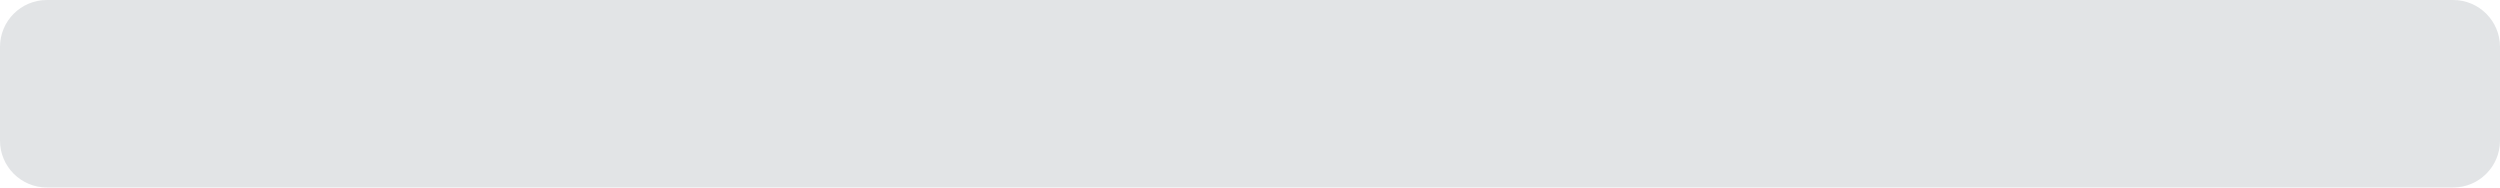
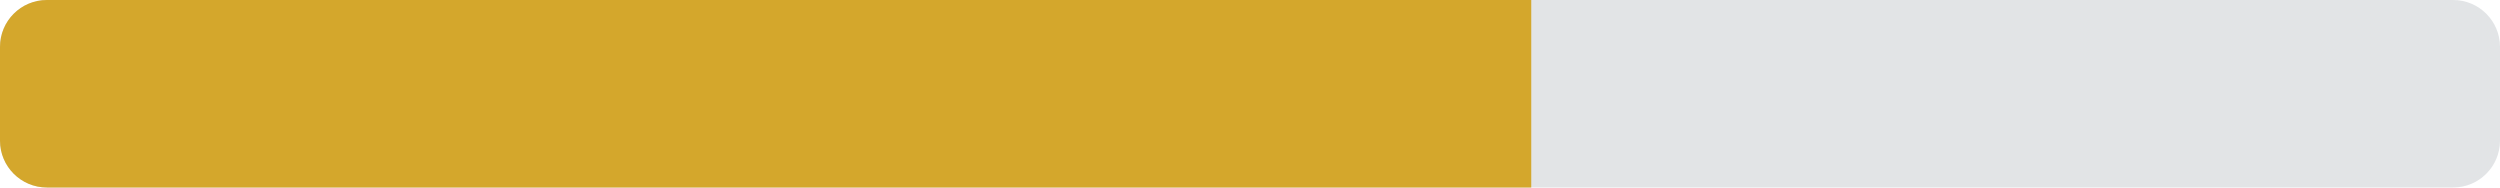
- <svg xmlns="http://www.w3.org/2000/svg" width="160" height="12" viewBox="0 0 160 12" role="img" aria-label="azure avm-res-operationalinsights-workspace: 0 of 31 variables covered (not started)">
+ <svg xmlns="http://www.w3.org/2000/svg" width="160" height="12" viewBox="0 0 160 12" role="img" aria-label="azure avm-res-operationalinsights-workspace: 19 of 31 variables covered (partial)">
  <clipPath id="r">
    <rect width="160" height="12" rx="3" />
  </clipPath>
  <g clip-path="url(#r)">
    <rect width="160" height="12" fill="#8c959f" fill-opacity="0.25" />
+     <rect width="98" height="12" fill="#d4a72c" />
  </g>
</svg>
